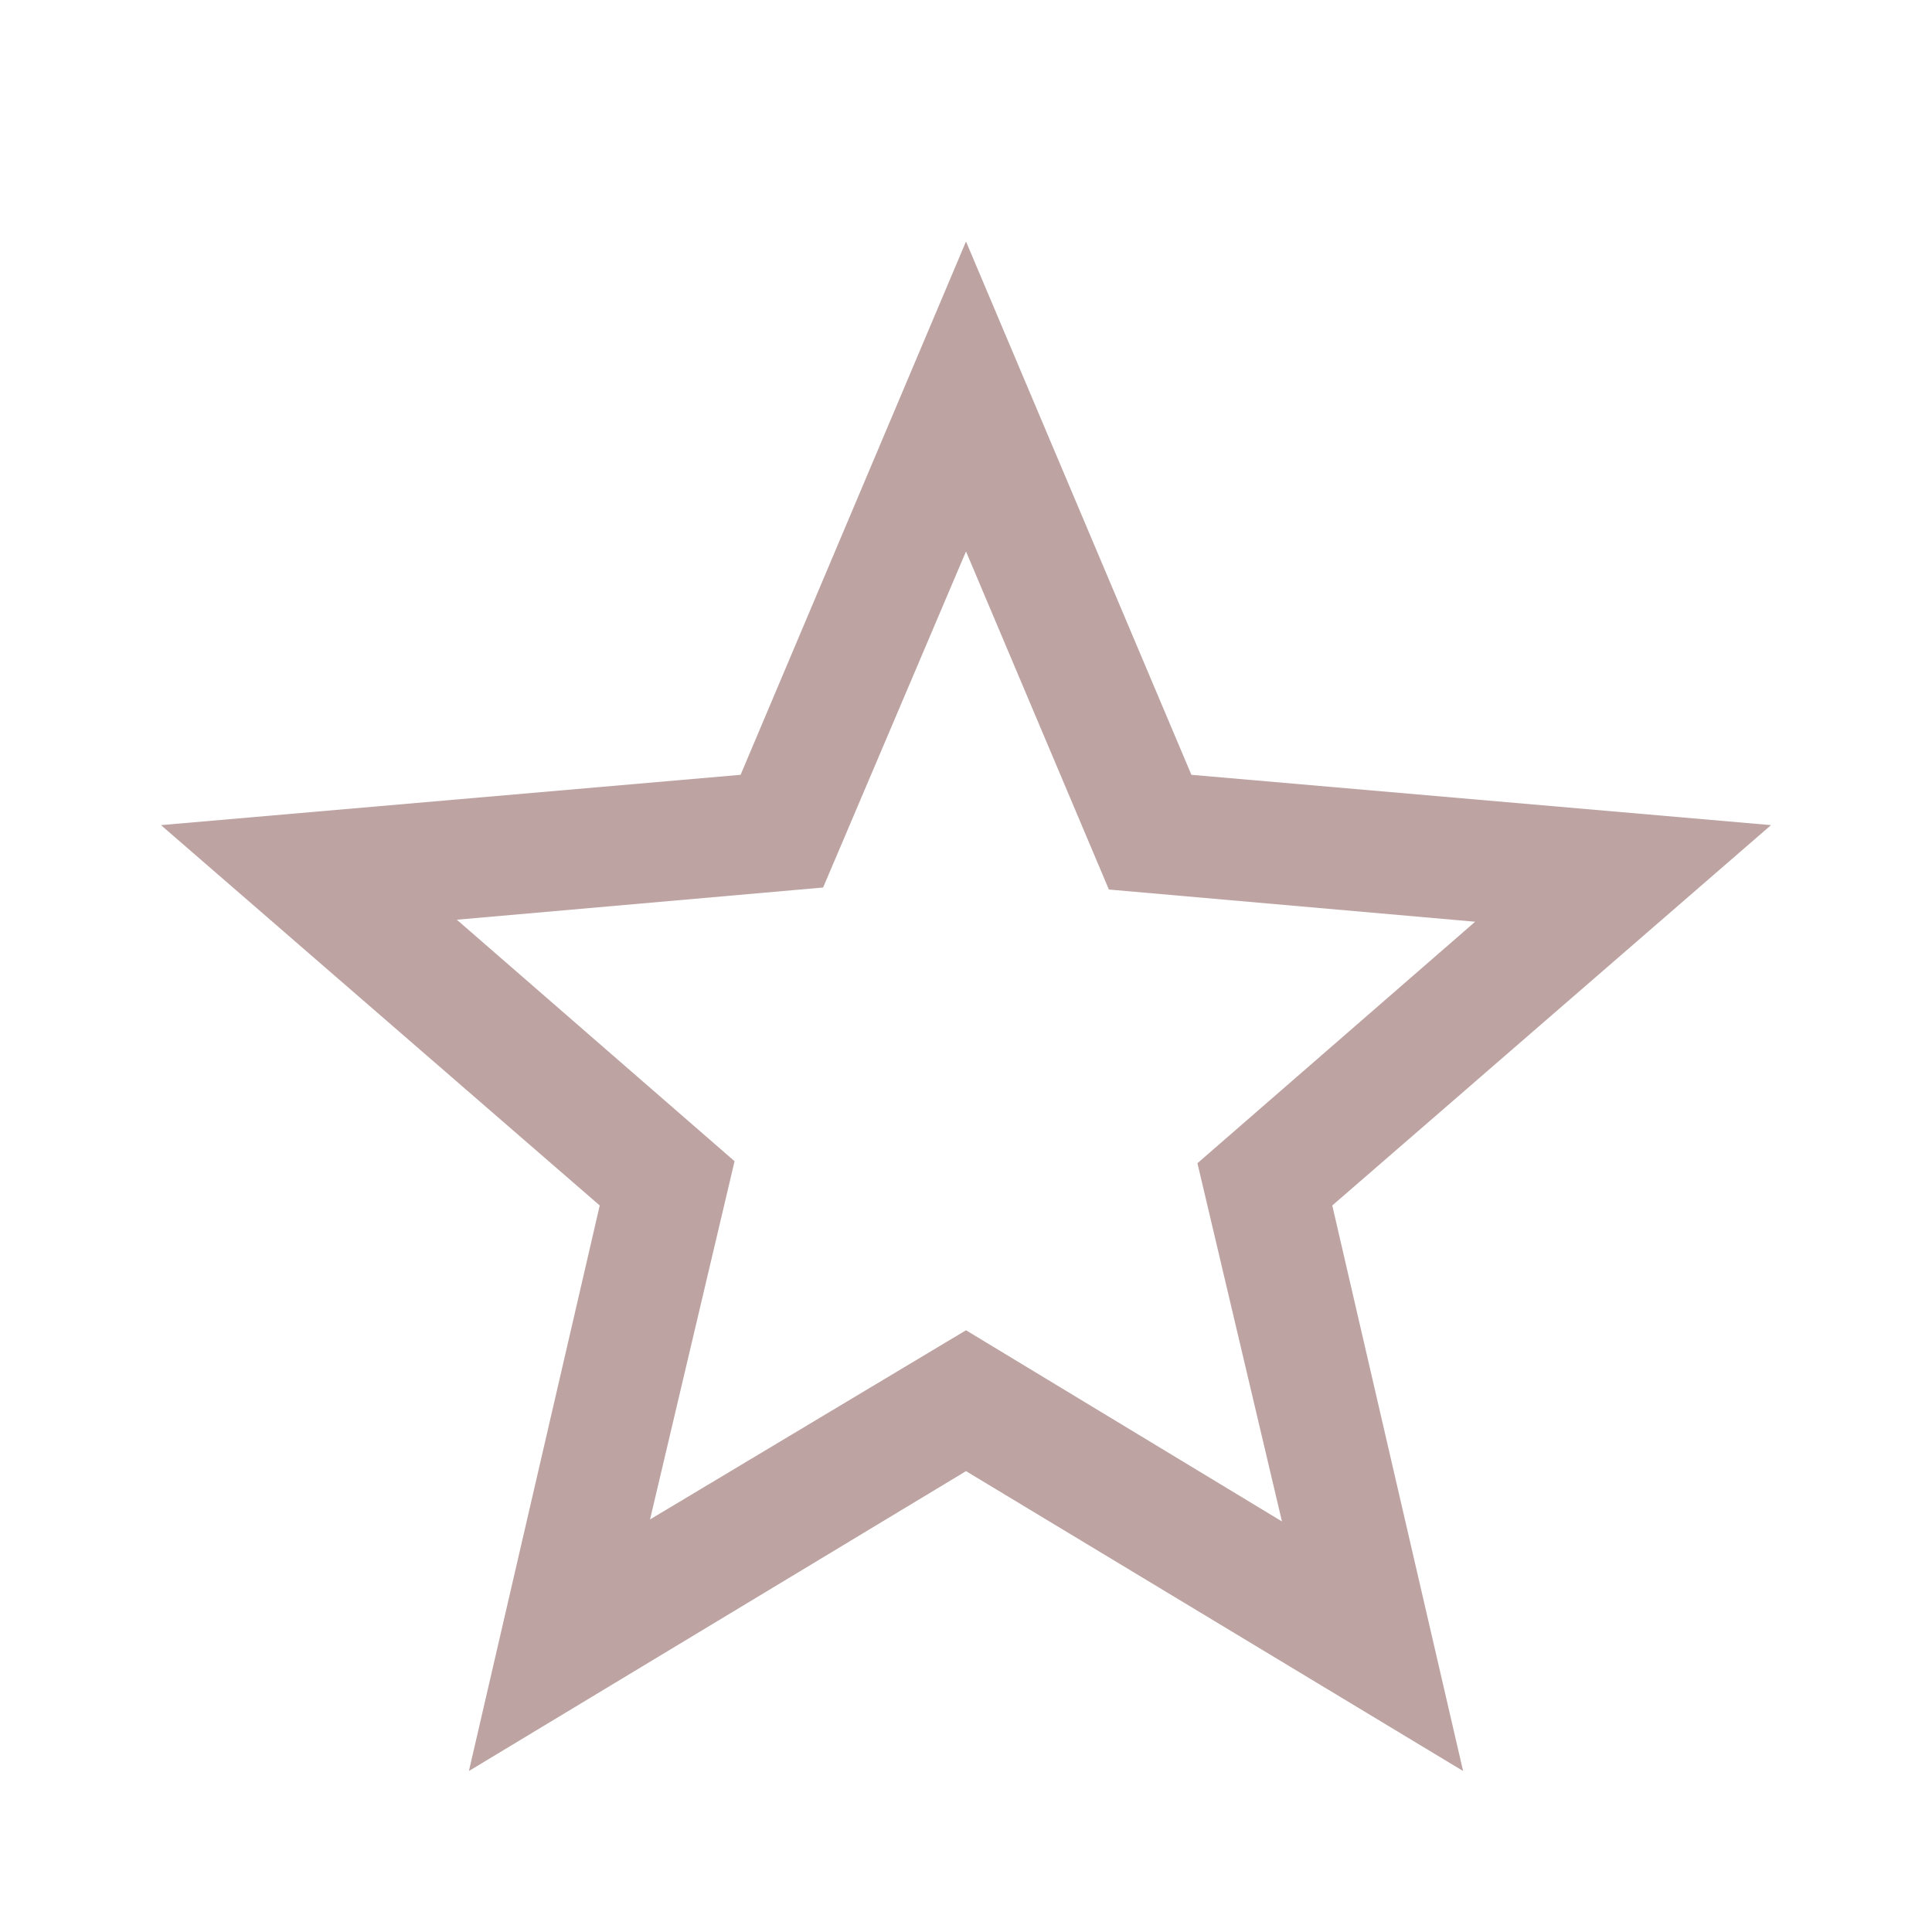
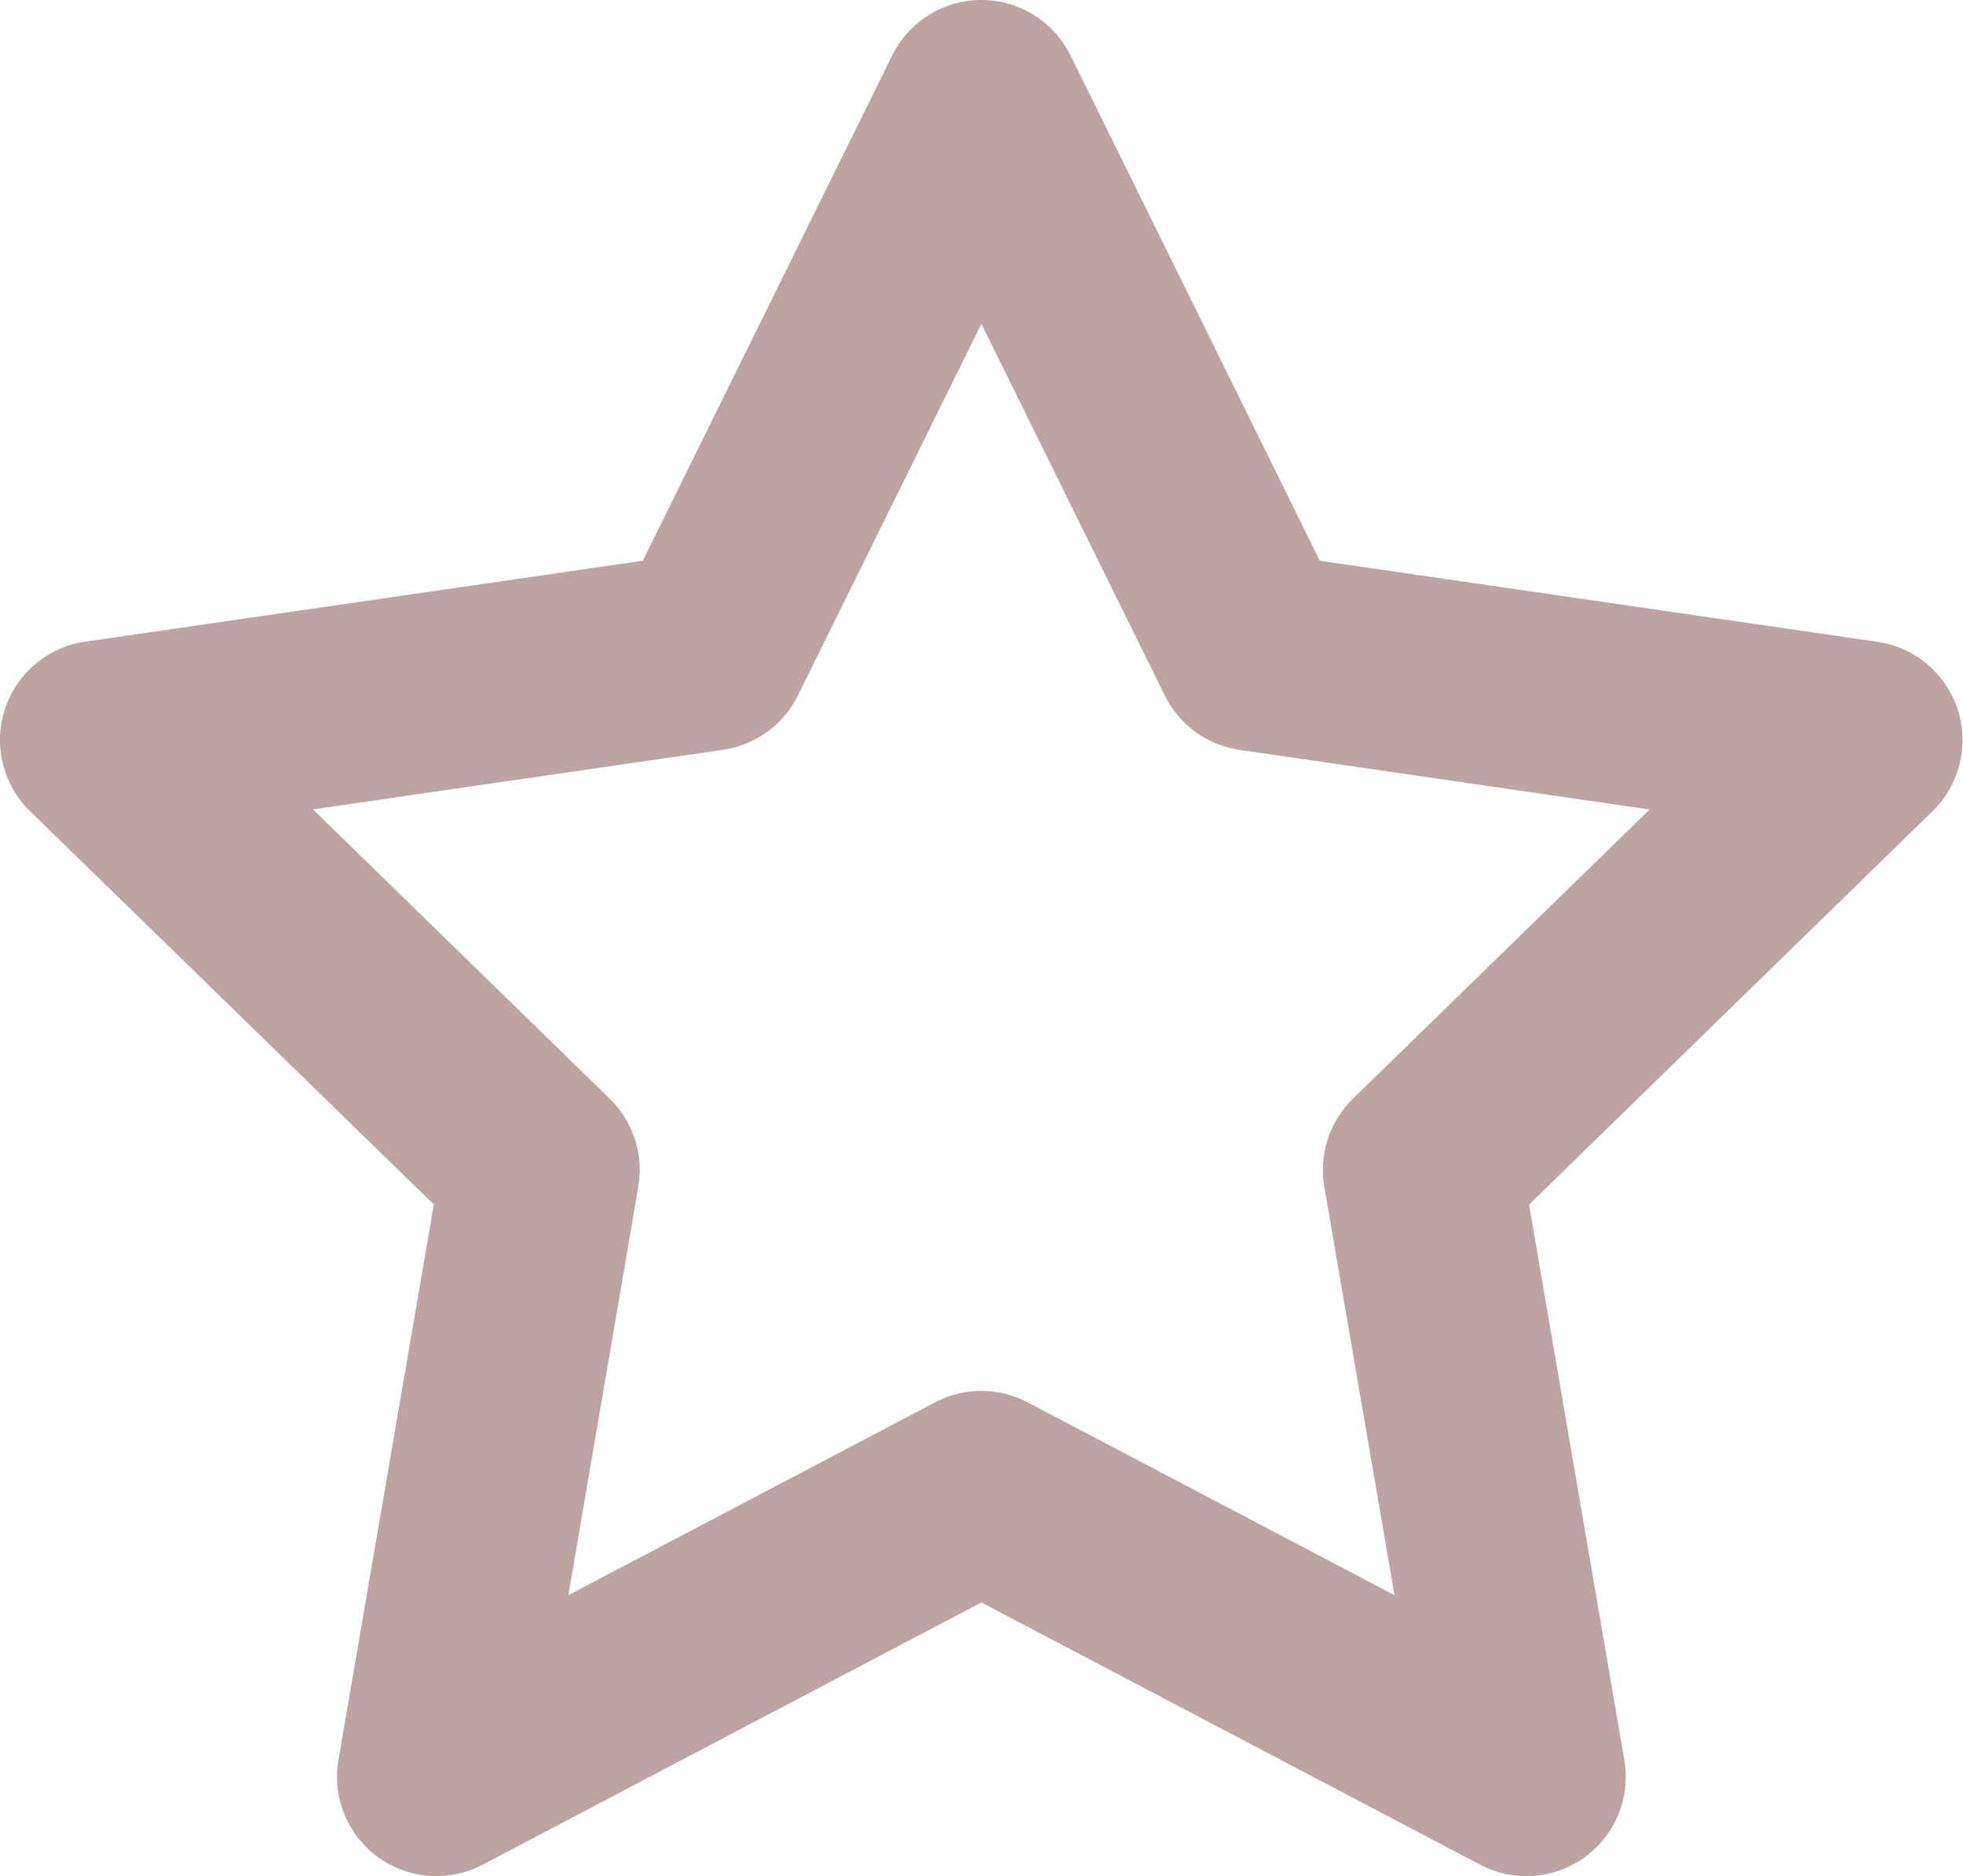
- <svg xmlns="http://www.w3.org/2000/svg" height="48" width="48" fill="#BDA3A2">
-   <path d="m16.15 37.75 7.85-4.7 7.85 4.75-2.1-8.9 6.9-6-9.1-.8L24 13.7l-3.55 8.35-9.1.8 6.9 6ZM11.65 44l3.25-14.05L4 20.5l14.4-1.25L24 6l5.6 13.25L44 20.5l-10.9 9.45L36.35 44 24 36.55ZM24 26.25Z" />
+ <svg xmlns="http://www.w3.org/2000/svg" viewBox="0.591 0.25 14.82 14.16" fill="#BDA3A2">
+   <path d="M8 .25a.75.75 0 01.673.418l1.882 3.815 4.21.612a.75.75 0 01.416 1.279l-3.046 2.97.719 4.192a.75.75 0 01-1.088.791L8 12.347l-3.766 1.98a.75.75 0 01-1.088-.79l.72-4.194L.818 6.374a.75.75 0 01.416-1.28l4.21-.611L7.327.668A.75.75 0 018 .25zm0 2.445L6.615 5.5a.75.75 0 01-.564.41l-3.097.45 2.24 2.184a.75.75 0 01.216.664l-.528 3.084 2.769-1.456a.75.75 0 01.698 0l2.77 1.456-.53-3.084a.75.75 0 01.216-.664l2.24-2.183-3.096-.45a.75.75 0 01-.564-.41L8 2.694v.001z" />
</svg>
